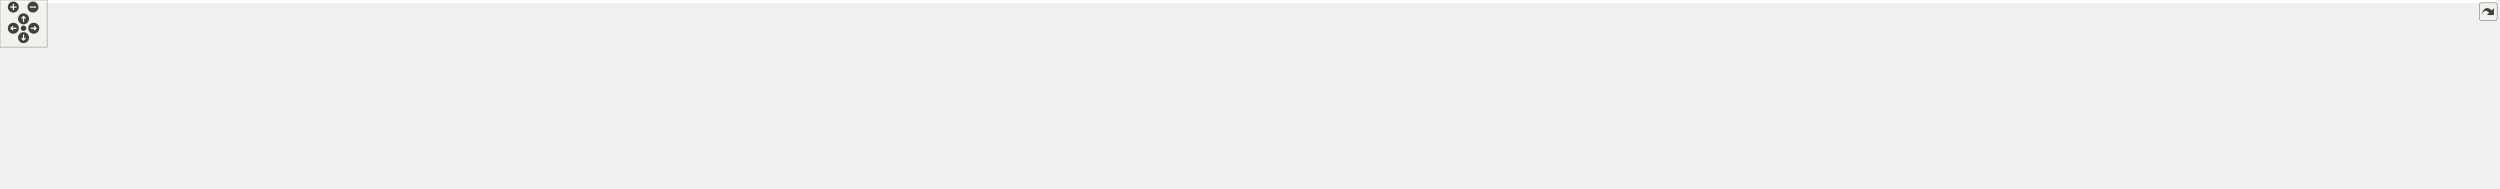
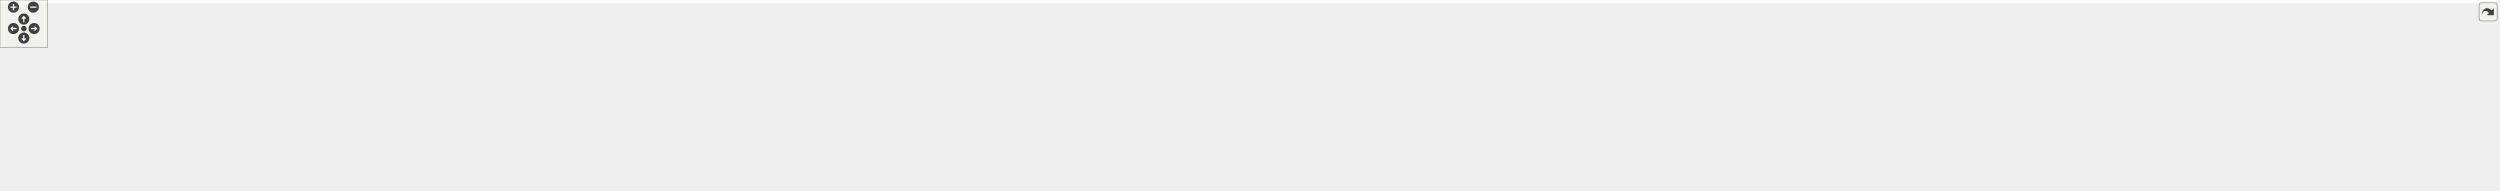
<svg xmlns="http://www.w3.org/2000/svg" xmlns:xlink="http://www.w3.org/1999/xlink" id="main" version="1.1" xml:space="preserve">
  <style type="text/css">
.edge:hover path { stroke: red; }
.edge:hover polygon { stroke: red; fill: red; }
</style>
  <defs>
    <circle id="rim" cx="0" cy="0" r="7" />
    <circle id="rim2" cx="0" cy="0" r="3.5" />
    <g id="zoomPlus">
      <use xlink:href="#rim" fill="#404040">
        <set attributeName="fill" to="#808080" begin="zoomplus.mouseover" end="zoomplus.mouseout" />
      </use>
      <path d="M-4,0h8M0,-4v8" fill="none" stroke="white" stroke-width="1.5" pointer-events="none" />
    </g>
    <g id="zoomMin">
      <use xlink:href="#rim" fill="#404040">
        <set attributeName="fill" to="#808080" begin="zoomminus.mouseover" end="zoomminus.mouseout" />
      </use>
      <path d="M-4,0h8" fill="none" stroke="white" stroke-width="1.5" pointer-events="none" />
    </g>
    <g id="dirArrow">
      <path fill="none" stroke="white" stroke-width="1.5" d="M0,-3.0v7 M-2.5,-0.5L0,-3.0L2.5,-0.5" />
    </g>
    <g id="resetDef">
      <use xlink:href="#rim2" fill="#404040">
        <set attributeName="fill" to="#808080" begin="reset.mouseover" end="reset.mouseout" />
      </use>
    </g>
  </defs>
  <svg id="graph" class="graph">
    <g id="viewport">
-       <polygon fill="white" stroke="transparent" points="-4,4 -4,-180 3181.5,-180 3181.5,4 -4,4" />
+       <polygon fill="white" stroke="transparent" points="-4,4 -4,-180 3146.5,-180 3146.5,4 -4,4" />
      <g id="node1" class="node">
        <g id="a_node1">
          <a xlink:title=" ">
            <polygon fill="#bfbfbf" stroke="black" points="1491,-145.5 1491,-175.5 1616,-175.5 1616,-145.5 1491,-145.5" />
            <text text-anchor="start" x="1499" y="-163.5" font-family="Helvetica,sans-Serif" font-size="10.00">libs/JSystem/JKernel</text>
            <text text-anchor="middle" x="1553.5" y="-152.5" font-family="Helvetica,sans-Serif" font-size="10.00">/JKRDvdAramRipper.cpp</text>
          </a>
        </g>
      </g>
      <g id="node2" class="node">
        <g id="a_node2">
          <a xlink:href="dol2asm_8h.html" target="_top" xlink:title=" ">
            <polygon fill="white" stroke="black" points="0,-73 0,-92 61,-92 61,-73 0,-73" />
            <text text-anchor="middle" x="30.5" y="-80" font-family="Helvetica,sans-Serif" font-size="10.00">dol2asm.h</text>
          </a>
        </g>
      </g>
      <g id="edge1" class="edge">
        <path fill="none" stroke="midnightblue" d="M1490.81,-159.12C1226.82,-157.28 212.88,-147.74 75.5,-109 66.87,-106.57 58.13,-102.15 50.67,-97.67" />
        <polygon fill="midnightblue" stroke="midnightblue" points="52.33,-94.58 42.02,-92.11 48.54,-100.46 52.33,-94.58" />
      </g>
      <g id="node3" class="node">
        <g id="a_node3">
          <a xlink:href="types_8h.html" target="_top" xlink:title=" ">
            <polygon fill="white" stroke="black" points="101,-0.5 101,-19.5 182,-19.5 182,-0.5 101,-0.5" />
            <text text-anchor="middle" x="141.5" y="-7.5" font-family="Helvetica,sans-Serif" font-size="10.00">dolphin/types.h</text>
          </a>
        </g>
      </g>
      <g id="edge2" class="edge">
        <path fill="none" stroke="midnightblue" d="M1490.58,-159.71C1218.92,-160.29 158.1,-159.33 109.5,-109 87.76,-86.48 110.66,-48.99 127.35,-27.49" />
        <polygon fill="midnightblue" stroke="midnightblue" points="130.18,-29.57 133.77,-19.6 124.74,-25.15 130.18,-29.57" />
      </g>
      <g id="node4" class="node">
        <g id="a_node4">
          <a xlink:href="JKRDvdAramRipper_8h.html" target="_top" xlink:title=" ">
            <polygon fill="white" stroke="black" points="118,-67.5 118,-97.5 271,-97.5 271,-67.5 118,-67.5" />
            <text text-anchor="start" x="126" y="-85.5" font-family="Helvetica,sans-Serif" font-size="10.00">JSystem/JKernel/JKRDvdAram</text>
            <text text-anchor="middle" x="194.5" y="-74.5" font-family="Helvetica,sans-Serif" font-size="10.00">Ripper.h</text>
          </a>
        </g>
      </g>
      <g id="edge3" class="edge">
        <path fill="none" stroke="midnightblue" d="M1490.74,-159.07C1268.18,-157.23 517.4,-148.19 280.5,-109 268.5,-107.01 255.81,-103.87 243.98,-100.45" />
        <polygon fill="midnightblue" stroke="midnightblue" points="244.85,-97.06 234.27,-97.54 242.84,-103.76 244.85,-97.06" />
      </g>
      <g id="node5" class="node">
        <g id="a_node5">
          <a xlink:title=" ">
            <polygon fill="white" stroke="#bfbfbf" points="289,-56.5 289,-108.5 492,-108.5 492,-56.5 289,-56.5" />
            <text text-anchor="start" x="297" y="-96.5" font-family="Helvetica,sans-Serif" font-size="10.00">asm/JSystem/JKernel</text>
            <text text-anchor="start" x="297" y="-85.5" font-family="Helvetica,sans-Serif" font-size="10.00">/JKRDvdAramRipper/loadToAram</text>
            <text text-anchor="start" x="297" y="-74.5" font-family="Helvetica,sans-Serif" font-size="10.00">__16JKRDvdAramRipperFlUl15JKRExpand</text>
            <text text-anchor="middle" x="390.5" y="-63.5" font-family="Helvetica,sans-Serif" font-size="10.00">SwitchUlUlPUl.s</text>
          </a>
        </g>
      </g>
      <g id="edge5" class="edge">
        <path fill="none" stroke="midnightblue" d="M1490.76,-157.95C1297.74,-152.97 713.65,-136.13 502.37,-108.97" />
        <polygon fill="midnightblue" stroke="midnightblue" points="502.66,-105.48 492.29,-107.62 501.74,-112.41 502.66,-105.48" />
      </g>
      <g id="node6" class="node">
        <g id="a_node6">
          <a xlink:title=" ">
            <polygon fill="white" stroke="#bfbfbf" points="510.5,-56.5 510.5,-108.5 710.5,-108.5 710.5,-56.5 510.5,-56.5" />
            <text text-anchor="start" x="518.5" y="-96.5" font-family="Helvetica,sans-Serif" font-size="10.00">asm/JSystem/JKernel</text>
            <text text-anchor="start" x="518.5" y="-85.5" font-family="Helvetica,sans-Serif" font-size="10.00">/JKRDvdAramRipper/loadToAram</text>
            <text text-anchor="start" x="518.5" y="-74.5" font-family="Helvetica,sans-Serif" font-size="10.00">__16JKRDvdAramRipperFP10JKRDvdFile</text>
            <text text-anchor="middle" x="610.5" y="-63.5" font-family="Helvetica,sans-Serif" font-size="10.00">Ul15JKRExpandSwitchUlUlPUl.s</text>
          </a>
        </g>
      </g>
      <g id="edge6" class="edge">
        <path fill="none" stroke="midnightblue" d="M1490.88,-159.32C1353.08,-158.14 1013.23,-150.97 720.7,-109.07" />
        <polygon fill="midnightblue" stroke="midnightblue" points="721.15,-105.6 710.75,-107.63 720.15,-112.52 721.15,-105.6" />
      </g>
      <g id="node7" class="node">
        <g id="a_node7">
          <a xlink:title=" ">
            <polygon fill="white" stroke="#bfbfbf" points="728.5,-62 728.5,-103 856.5,-103 856.5,-62 728.5,-62" />
            <text text-anchor="start" x="736.5" y="-91" font-family="Helvetica,sans-Serif" font-size="10.00">asm/JSystem/JKernel</text>
            <text text-anchor="start" x="736.5" y="-80" font-family="Helvetica,sans-Serif" font-size="10.00">/JKRDvdAramRipper/func</text>
            <text text-anchor="middle" x="792.5" y="-69" font-family="Helvetica,sans-Serif" font-size="10.00">_802DA9C0.s</text>
          </a>
        </g>
      </g>
      <g id="edge7" class="edge">
        <path fill="none" stroke="midnightblue" d="M1490.6,-160.36C1368.65,-160.84 1092.12,-156.04 865.5,-109 861.36,-108.14 857.13,-107.11 852.9,-105.95" />
        <polygon fill="midnightblue" stroke="midnightblue" points="853.65,-102.53 843.07,-103.08 851.68,-109.24 853.65,-102.53" />
      </g>
      <g id="node8" class="node">
        <g id="a_node8">
          <a xlink:title=" ">
            <polygon fill="white" stroke="#bfbfbf" points="874.5,-62 874.5,-103 1138.5,-103 1138.5,-62 874.5,-62" />
            <text text-anchor="start" x="882.5" y="-91" font-family="Helvetica,sans-Serif" font-size="10.00">asm/JSystem/JKernel</text>
            <text text-anchor="start" x="882.5" y="-80" font-family="Helvetica,sans-Serif" font-size="10.00">/JKRDvdAramRipper/callCommand</text>
            <text text-anchor="middle" x="1006.5" y="-69" font-family="Helvetica,sans-Serif" font-size="10.00">_Async__16JKRDvdAramRipperFP12JKRADCommand.s</text>
          </a>
        </g>
      </g>
      <g id="edge8" class="edge">
        <path fill="none" stroke="midnightblue" d="M1490.76,-152.78C1410.86,-143.98 1268.63,-127.47 1147.5,-109 1138.74,-107.66 1129.69,-106.21 1120.6,-104.69" />
        <polygon fill="midnightblue" stroke="midnightblue" points="1121.17,-101.23 1110.73,-103.02 1120,-108.14 1121.17,-101.23" />
      </g>
      <g id="node9" class="node">
        <g id="a_node9">
          <a xlink:title=" ">
            <polygon fill="white" stroke="#bfbfbf" points="1156.5,-62 1156.5,-103 1314.5,-103 1314.5,-62 1156.5,-62" />
            <text text-anchor="start" x="1164.5" y="-91" font-family="Helvetica,sans-Serif" font-size="10.00">asm/JSystem/JKernel</text>
            <text text-anchor="start" x="1164.5" y="-80" font-family="Helvetica,sans-Serif" font-size="10.00">/JKRDvdAramRipper/_</text>
            <text text-anchor="middle" x="1235.5" y="-69" font-family="Helvetica,sans-Serif" font-size="10.00">_dt__18JSUFileInputStreamFv.s</text>
          </a>
        </g>
      </g>
      <g id="edge9" class="edge">
        <path fill="none" stroke="midnightblue" d="M1490.76,-146.89C1444.37,-137.28 1379.76,-123.31 1323.5,-109 1319.42,-107.96 1315.25,-106.87 1311.05,-105.74" />
        <polygon fill="midnightblue" stroke="midnightblue" points="1311.77,-102.31 1301.2,-103.05 1309.93,-109.06 1311.77,-102.31" />
      </g>
      <g id="node10" class="node">
        <g id="a_node10">
          <a xlink:title=" ">
            <polygon fill="white" stroke="#bfbfbf" points="1332.5,-62 1332.5,-103 1566.5,-103 1566.5,-62 1332.5,-62" />
            <text text-anchor="start" x="1340.5" y="-91" font-family="Helvetica,sans-Serif" font-size="10.00">asm/JSystem/JKernel</text>
            <text text-anchor="start" x="1340.5" y="-80" font-family="Helvetica,sans-Serif" font-size="10.00">/JKRDvdAramRipper/syncAram</text>
            <text text-anchor="middle" x="1449.5" y="-69" font-family="Helvetica,sans-Serif" font-size="10.00">__16JKRDvdAramRipperFP12JKRADCommandi.s</text>
          </a>
        </g>
      </g>
      <g id="edge10" class="edge">
        <path fill="none" stroke="midnightblue" d="M1533.94,-145.2C1520.11,-135.1 1501.18,-121.27 1484.75,-109.26" />
        <polygon fill="midnightblue" stroke="midnightblue" points="1486.57,-106.25 1476.43,-103.18 1482.44,-111.91 1486.57,-106.25" />
      </g>
      <g id="node11" class="node">
        <g id="a_node11">
          <a xlink:title=" ">
            <polygon fill="white" stroke="#bfbfbf" points="1584.5,-62 1584.5,-103 1730.5,-103 1730.5,-62 1584.5,-62" />
            <text text-anchor="start" x="1592.5" y="-91" font-family="Helvetica,sans-Serif" font-size="10.00">asm/JSystem/JKernel</text>
            <text text-anchor="start" x="1592.5" y="-80" font-family="Helvetica,sans-Serif" font-size="10.00">/JKRDvdAramRipper/_</text>
            <text text-anchor="middle" x="1657.5" y="-69" font-family="Helvetica,sans-Serif" font-size="10.00">_ct__12JKRADCommandFv.s</text>
          </a>
        </g>
      </g>
      <g id="edge11" class="edge">
        <path fill="none" stroke="midnightblue" d="M1573.06,-145.2C1586.89,-135.1 1605.82,-121.27 1622.25,-109.26" />
        <polygon fill="midnightblue" stroke="midnightblue" points="1624.56,-111.91 1630.57,-103.18 1620.43,-106.25 1624.56,-111.91" />
      </g>
      <g id="node12" class="node">
        <g id="a_node12">
          <a xlink:title=" ">
            <polygon fill="white" stroke="#bfbfbf" points="1748.5,-62 1748.5,-103 1894.5,-103 1894.5,-62 1748.5,-62" />
            <text text-anchor="start" x="1756.5" y="-91" font-family="Helvetica,sans-Serif" font-size="10.00">asm/JSystem/JKernel</text>
            <text text-anchor="start" x="1756.5" y="-80" font-family="Helvetica,sans-Serif" font-size="10.00">/JKRDvdAramRipper/_</text>
            <text text-anchor="middle" x="1821.5" y="-69" font-family="Helvetica,sans-Serif" font-size="10.00">_dt__12JKRADCommandFv.s</text>
          </a>
        </g>
      </g>
      <g id="edge12" class="edge">
        <path fill="none" stroke="midnightblue" d="M1607.37,-145.43C1644.58,-135.57 1695.16,-121.91 1739.5,-109 1742.82,-108.03 1746.21,-107.03 1749.64,-106.01" />
        <polygon fill="midnightblue" stroke="midnightblue" points="1750.77,-109.32 1759.34,-103.09 1748.75,-102.62 1750.77,-109.32" />
      </g>
      <g id="node13" class="node">
        <g id="a_node13">
          <a xlink:title=" ">
            <polygon fill="white" stroke="#bfbfbf" points="1913,-56.5 1913,-108.5 2122,-108.5 2122,-56.5 1913,-56.5" />
            <text text-anchor="start" x="1921" y="-96.5" font-family="Helvetica,sans-Serif" font-size="10.00">asm/JSystem/JKernel</text>
            <text text-anchor="start" x="1921" y="-85.5" font-family="Helvetica,sans-Serif" font-size="10.00">/JKRDvdAramRipper/JKRDecompress</text>
            <text text-anchor="start" x="1921" y="-74.5" font-family="Helvetica,sans-Serif" font-size="10.00">FromDVDToAram__FP10JKRDvdFileUlUlUl</text>
            <text text-anchor="middle" x="2017.5" y="-63.5" font-family="Helvetica,sans-Serif" font-size="10.00">UlUlPUl.s</text>
          </a>
        </g>
      </g>
      <g id="edge13" class="edge">
        <path fill="none" stroke="midnightblue" d="M1616.01,-151.95C1684.09,-143.4 1796.36,-128.33 1902.93,-109.05" />
        <polygon fill="midnightblue" stroke="midnightblue" points="1903.68,-112.47 1912.89,-107.23 1902.42,-105.58 1903.68,-112.47" />
      </g>
      <g id="node14" class="node">
        <g id="a_node14">
          <a xlink:title=" ">
            <polygon fill="white" stroke="#bfbfbf" points="2140.5,-62 2140.5,-103 2304.5,-103 2304.5,-62 2140.5,-62" />
            <text text-anchor="start" x="2148.5" y="-91" font-family="Helvetica,sans-Serif" font-size="10.00">asm/JSystem/JKernel</text>
            <text text-anchor="start" x="2148.5" y="-80" font-family="Helvetica,sans-Serif" font-size="10.00">/JKRDvdAramRipper/decompSZS</text>
            <text text-anchor="middle" x="2222.5" y="-69" font-family="Helvetica,sans-Serif" font-size="10.00">_subroutine__FPUcUl.s</text>
          </a>
        </g>
      </g>
      <g id="edge14" class="edge">
        <path fill="none" stroke="midnightblue" d="M1616.02,-157.84C1722.6,-154.17 1945.94,-142.8 2131.5,-109 2136.95,-108.01 2142.54,-106.83 2148.15,-105.54" />
        <polygon fill="midnightblue" stroke="midnightblue" points="2149.32,-108.86 2158.22,-103.11 2147.68,-102.06 2149.32,-108.86" />
      </g>
      <g id="node15" class="node">
        <g id="a_node15">
          <a xlink:title=" ">
-             <polygon fill="white" stroke="#bfbfbf" points="2323,-62 2323,-103 2492,-103 2492,-62 2323,-62" />
-             <text text-anchor="start" x="2331" y="-91" font-family="Helvetica,sans-Serif" font-size="10.00">asm/JSystem/JKernel</text>
-             <text text-anchor="start" x="2331" y="-80" font-family="Helvetica,sans-Serif" font-size="10.00">/JKRDvdAramRipper/JKRDvdAram</text>
-             <text text-anchor="middle" x="2407.5" y="-69" font-family="Helvetica,sans-Serif" font-size="10.00">Ripper__firstSrcData__Fv.s</text>
+             <polygon fill="white" stroke="#bfbfbf" points="2322.5,-62 2322.5,-103 2462.5,-103 2462.5,-62 2322.5,-62" />
+             <text text-anchor="start" x="2330.5" y="-91" font-family="Helvetica,sans-Serif" font-size="10.00">asm/JSystem/JKernel</text>
+             <text text-anchor="start" x="2330.5" y="-80" font-family="Helvetica,sans-Serif" font-size="10.00">/JKRDvdAramRipper/firstSrc</text>
+             <text text-anchor="middle" x="2392.5" y="-69" font-family="Helvetica,sans-Serif" font-size="10.00">Data__Fv.s</text>
          </a>
        </g>
      </g>
      <g id="edge15" class="edge">
-         <path fill="none" stroke="midnightblue" d="M1616.05,-159.53C1746.59,-158.67 2057.21,-151.84 2313.5,-109 2319.63,-107.98 2325.94,-106.72 2332.24,-105.32" />
-         <polygon fill="midnightblue" stroke="midnightblue" points="2333.18,-108.69 2342.13,-103.01 2331.59,-101.88 2333.18,-108.69" />
+         <path fill="none" stroke="midnightblue" d="M1616.12,-157.32C1773.11,-151.54 2180.38,-134.5 2313.5,-109 2318.21,-108.1 2323.02,-107 2327.84,-105.77" />
+         <polygon fill="midnightblue" stroke="midnightblue" points="2328.97,-109.09 2337.7,-103.09 2327.13,-102.34 2328.97,-109.09" />
      </g>
      <g id="node16" class="node">
        <g id="a_node16">
          <a xlink:title=" ">
-             <polygon fill="white" stroke="#bfbfbf" points="2510,-62 2510,-103 2679,-103 2679,-62 2510,-62" />
-             <text text-anchor="start" x="2518" y="-91" font-family="Helvetica,sans-Serif" font-size="10.00">asm/JSystem/JKernel</text>
-             <text text-anchor="start" x="2518" y="-80" font-family="Helvetica,sans-Serif" font-size="10.00">/JKRDvdAramRipper/JKRDvdAram</text>
-             <text text-anchor="middle" x="2594.5" y="-69" font-family="Helvetica,sans-Serif" font-size="10.00">Ripper__nextSrcData__FPUc.s</text>
+             <polygon fill="white" stroke="#bfbfbf" points="2481,-62 2481,-103 2644,-103 2644,-62 2481,-62" />
+             <text text-anchor="start" x="2489" y="-91" font-family="Helvetica,sans-Serif" font-size="10.00">asm/JSystem/JKernel</text>
+             <text text-anchor="start" x="2489" y="-80" font-family="Helvetica,sans-Serif" font-size="10.00">/JKRDvdAramRipper/nextSrcData</text>
+             <text text-anchor="middle" x="2562.5" y="-69" font-family="Helvetica,sans-Serif" font-size="10.00">__FPUc.s</text>
          </a>
        </g>
      </g>
      <g id="edge16" class="edge">
-         <path fill="none" stroke="midnightblue" d="M1616.14,-157.92C1799.04,-153.01 2330.16,-136.72 2501.5,-109 2507.68,-108 2514.04,-106.75 2520.4,-105.34" />
-         <polygon fill="midnightblue" stroke="midnightblue" points="2521.42,-108.69 2530.36,-103.01 2519.82,-101.88 2521.42,-108.69" />
+         <path fill="none" stroke="midnightblue" d="M1616.07,-157.84C1794.95,-152.8 2306.25,-136.36 2471.5,-109 2477.55,-108 2483.78,-106.74 2490,-105.33" />
+         <polygon fill="midnightblue" stroke="midnightblue" points="2490.84,-108.73 2499.75,-103 2489.21,-101.92 2490.84,-108.73" />
      </g>
      <g id="node17" class="node">
        <g id="a_node17">
          <a xlink:title=" ">
-             <polygon fill="white" stroke="#bfbfbf" points="2697.5,-62 2697.5,-103 2851.5,-103 2851.5,-62 2697.5,-62" />
-             <text text-anchor="start" x="2705.5" y="-91" font-family="Helvetica,sans-Serif" font-size="10.00">asm/JSystem/JKernel</text>
-             <text text-anchor="start" x="2705.5" y="-80" font-family="Helvetica,sans-Serif" font-size="10.00">/JKRDvdAramRipper/dmaBuffer</text>
-             <text text-anchor="middle" x="2774.5" y="-69" font-family="Helvetica,sans-Serif" font-size="10.00">Flush__FUl.s</text>
+             <polygon fill="white" stroke="#bfbfbf" points="2662.5,-62 2662.5,-103 2816.5,-103 2816.5,-62 2662.5,-62" />
+             <text text-anchor="start" x="2670.5" y="-91" font-family="Helvetica,sans-Serif" font-size="10.00">asm/JSystem/JKernel</text>
+             <text text-anchor="start" x="2670.5" y="-80" font-family="Helvetica,sans-Serif" font-size="10.00">/JKRDvdAramRipper/dmaBuffer</text>
+             <text text-anchor="middle" x="2739.5" y="-69" font-family="Helvetica,sans-Serif" font-size="10.00">Flush__FUl.s</text>
          </a>
        </g>
      </g>
      <g id="edge17" class="edge">
-         <path fill="none" stroke="midnightblue" d="M1616.14,-158.72C1822.49,-155.84 2479.63,-144.07 2688.5,-109 2693.97,-108.08 2699.59,-106.92 2705.2,-105.61" />
-         <polygon fill="midnightblue" stroke="midnightblue" points="2706.4,-108.92 2715.26,-103.11 2704.71,-102.13 2706.4,-108.92" />
+         <path fill="none" stroke="midnightblue" d="M1616.32,-158.61C1818.64,-155.45 2451.79,-143.02 2653.5,-109 2658.97,-108.08 2664.58,-106.92 2670.19,-105.61" />
+         <polygon fill="midnightblue" stroke="midnightblue" points="2671.4,-108.91 2680.26,-103.09 2669.71,-102.12 2671.4,-108.91" />
      </g>
      <g id="node18" class="node">
        <g id="a_node18">
          <a xlink:title=" ">
-             <polygon fill="white" stroke="#bfbfbf" points="2870,-62 2870,-103 3031,-103 3031,-62 2870,-62" />
-             <text text-anchor="start" x="2878" y="-91" font-family="Helvetica,sans-Serif" font-size="10.00">asm/JSystem/JKernel</text>
-             <text text-anchor="start" x="2878" y="-80" font-family="Helvetica,sans-Serif" font-size="10.00">/JKRDvdAramRipper/_</text>
-             <text text-anchor="middle" x="2950.5" y="-69" font-family="Helvetica,sans-Serif" font-size="10.00">_sinit_JKRDvdAramRipper_cpp.s</text>
+             <polygon fill="white" stroke="#bfbfbf" points="2835,-62 2835,-103 2996,-103 2996,-62 2835,-62" />
+             <text text-anchor="start" x="2843" y="-91" font-family="Helvetica,sans-Serif" font-size="10.00">asm/JSystem/JKernel</text>
+             <text text-anchor="start" x="2843" y="-80" font-family="Helvetica,sans-Serif" font-size="10.00">/JKRDvdAramRipper/_</text>
+             <text text-anchor="middle" x="2915.5" y="-69" font-family="Helvetica,sans-Serif" font-size="10.00">_sinit_JKRDvdAramRipper_cpp.s</text>
          </a>
        </g>
      </g>
      <g id="edge18" class="edge">
-         <path fill="none" stroke="midnightblue" d="M1616.35,-159.05C1842.81,-157.1 2616.46,-147.72 2860.5,-109 2866.61,-108.03 2872.88,-106.79 2879.15,-105.37" />
-         <polygon fill="midnightblue" stroke="midnightblue" points="2880.05,-108.75 2888.96,-103.02 2878.42,-101.95 2880.05,-108.75" />
+         <path fill="none" stroke="midnightblue" d="M1616.2,-158.97C1838.52,-156.78 2588.55,-146.73 2825.5,-109 2831.6,-108.03 2837.88,-106.78 2844.15,-105.36" />
+         <polygon fill="midnightblue" stroke="midnightblue" points="2845.05,-108.75 2853.96,-103.01 2843.42,-101.94 2845.05,-108.75" />
      </g>
      <g id="node19" class="node">
        <g id="a_node19">
          <a xlink:title=" ">
-             <polygon fill="white" stroke="#bfbfbf" points="3049.5,-62 3049.5,-103 3177.5,-103 3177.5,-62 3049.5,-62" />
-             <text text-anchor="start" x="3057.5" y="-91" font-family="Helvetica,sans-Serif" font-size="10.00">asm/JSystem/JKernel</text>
-             <text text-anchor="start" x="3057.5" y="-80" font-family="Helvetica,sans-Serif" font-size="10.00">/JKRDvdAramRipper/func</text>
-             <text text-anchor="middle" x="3113.5" y="-69" font-family="Helvetica,sans-Serif" font-size="10.00">_802DB62C.s</text>
+             <polygon fill="white" stroke="#bfbfbf" points="3014.5,-62 3014.5,-103 3142.5,-103 3142.5,-62 3014.5,-62" />
+             <text text-anchor="start" x="3022.5" y="-91" font-family="Helvetica,sans-Serif" font-size="10.00">asm/JSystem/JKernel</text>
+             <text text-anchor="start" x="3022.5" y="-80" font-family="Helvetica,sans-Serif" font-size="10.00">/JKRDvdAramRipper/func</text>
+             <text text-anchor="middle" x="3078.5" y="-69" font-family="Helvetica,sans-Serif" font-size="10.00">_802DB62C.s</text>
          </a>
        </g>
      </g>
      <g id="edge19" class="edge">
-         <path fill="none" stroke="midnightblue" d="M1616.04,-159.88C1861.72,-161 2760.89,-161.33 3040.5,-109 3044.92,-108.17 3049.44,-107.12 3053.95,-105.93" />
-         <polygon fill="midnightblue" stroke="midnightblue" points="3055.14,-109.23 3063.78,-103.1 3053.2,-102.5 3055.14,-109.23" />
+         <path fill="none" stroke="midnightblue" d="M1616.21,-159.82C1858.45,-160.68 2733.11,-160.09 3005.5,-109 3009.92,-108.17 3014.44,-107.12 3018.95,-105.92" />
+         <polygon fill="midnightblue" stroke="midnightblue" points="3020.14,-109.22 3028.78,-103.09 3018.2,-102.5 3020.14,-109.22" />
      </g>
      <g id="edge4" class="edge">
        <path fill="none" stroke="midnightblue" d="M183.77,-67.23C175.29,-55.95 163.41,-40.15 154.41,-28.17" />
        <polygon fill="midnightblue" stroke="midnightblue" points="156.99,-25.78 148.19,-19.89 151.4,-29.99 156.99,-25.78" />
      </g>
    </g>
  </svg>
  <g id="navigator" transform="translate(0 0)" fill="#404254">
    <rect fill="#f2f5e9" fill-opacity="0.5" stroke="#606060" stroke-width=".5" x="0" y="0" width="60" height="60" />
    <use id="zoomplus" xlink:href="#zoomPlus" x="17" y="9" />
    <use id="zoomminus" xlink:href="#zoomMin" x="42" y="9" />
    <use id="reset" xlink:href="#resetDef" x="30" y="36" />
    <g id="arrowUp" xlink:href="#dirArrow" transform="translate(30 24)">
      <use xlink:href="#rim" fill="#404040">
        <set attributeName="fill" to="#808080" begin="arrowUp.mouseover" end="arrowUp.mouseout" />
      </use>
      <path fill="none" stroke="white" stroke-width="1.5" d="M0,-3.0v7 M-2.5,-0.5L0,-3.0L2.5,-0.5" />
    </g>
    <g id="arrowRight" xlink:href="#dirArrow" transform="rotate(90) translate(36 -43)">
      <use xlink:href="#rim" fill="#404040">
        <set attributeName="fill" to="#808080" begin="arrowRight.mouseover" end="arrowRight.mouseout" />
      </use>
      <path fill="none" stroke="white" stroke-width="1.5" d="M0,-3.0v7 M-2.5,-0.5L0,-3.0L2.5,-0.5" />
    </g>
    <g id="arrowDown" xlink:href="#dirArrow" transform="rotate(180) translate(-30 -48)">
      <use xlink:href="#rim" fill="#404040">
        <set attributeName="fill" to="#808080" begin="arrowDown.mouseover" end="arrowDown.mouseout" />
      </use>
      <path fill="none" stroke="white" stroke-width="1.5" d="M0,-3.0v7 M-2.5,-0.5L0,-3.0L2.5,-0.5" />
    </g>
    <g id="arrowLeft" xlink:href="#dirArrow" transform="rotate(270) translate(-36 17)">
      <use xlink:href="#rim" fill="#404040">
        <set attributeName="fill" to="#808080" begin="arrowLeft.mouseover" end="arrowLeft.mouseout" />
      </use>
      <path fill="none" stroke="white" stroke-width="1.5" d="M0,-3.0v7 M-2.5,-0.5L0,-3.0L2.5,-0.5" />
    </g>
  </g>
  <svg viewBox="0 0 15 15" width="100%" height="30px" preserveAspectRatio="xMaxYMin meet">
    <g id="arrow_out" transform="scale(0.3 0.3)">
      <a xlink:href="JKRDvdAramRipper_8cpp__incl_org.svg" target="_base">
        <rect id="button" ry="5" rx="5" y="6" x="6" height="38" width="38" fill="#f2f5e9" fill-opacity="0.5" stroke="#606060" stroke-width="1.0" />
        <path id="arrow" d="M 11.5,31.437 C 11.94,20.098 22.043,11.323 32.159,21.979 L 37.069,17.246 C 37.069,17.246 37.088,32 37.088,32 L 22.16,31.978 C 22.16,31.978 26.998,27.14 26.998,27.14 C 18.529,18.264 13.292,25.23 11.5,31.437 z" style="fill:#404040;" />
      </a>
    </g>
  </svg>
</svg>
